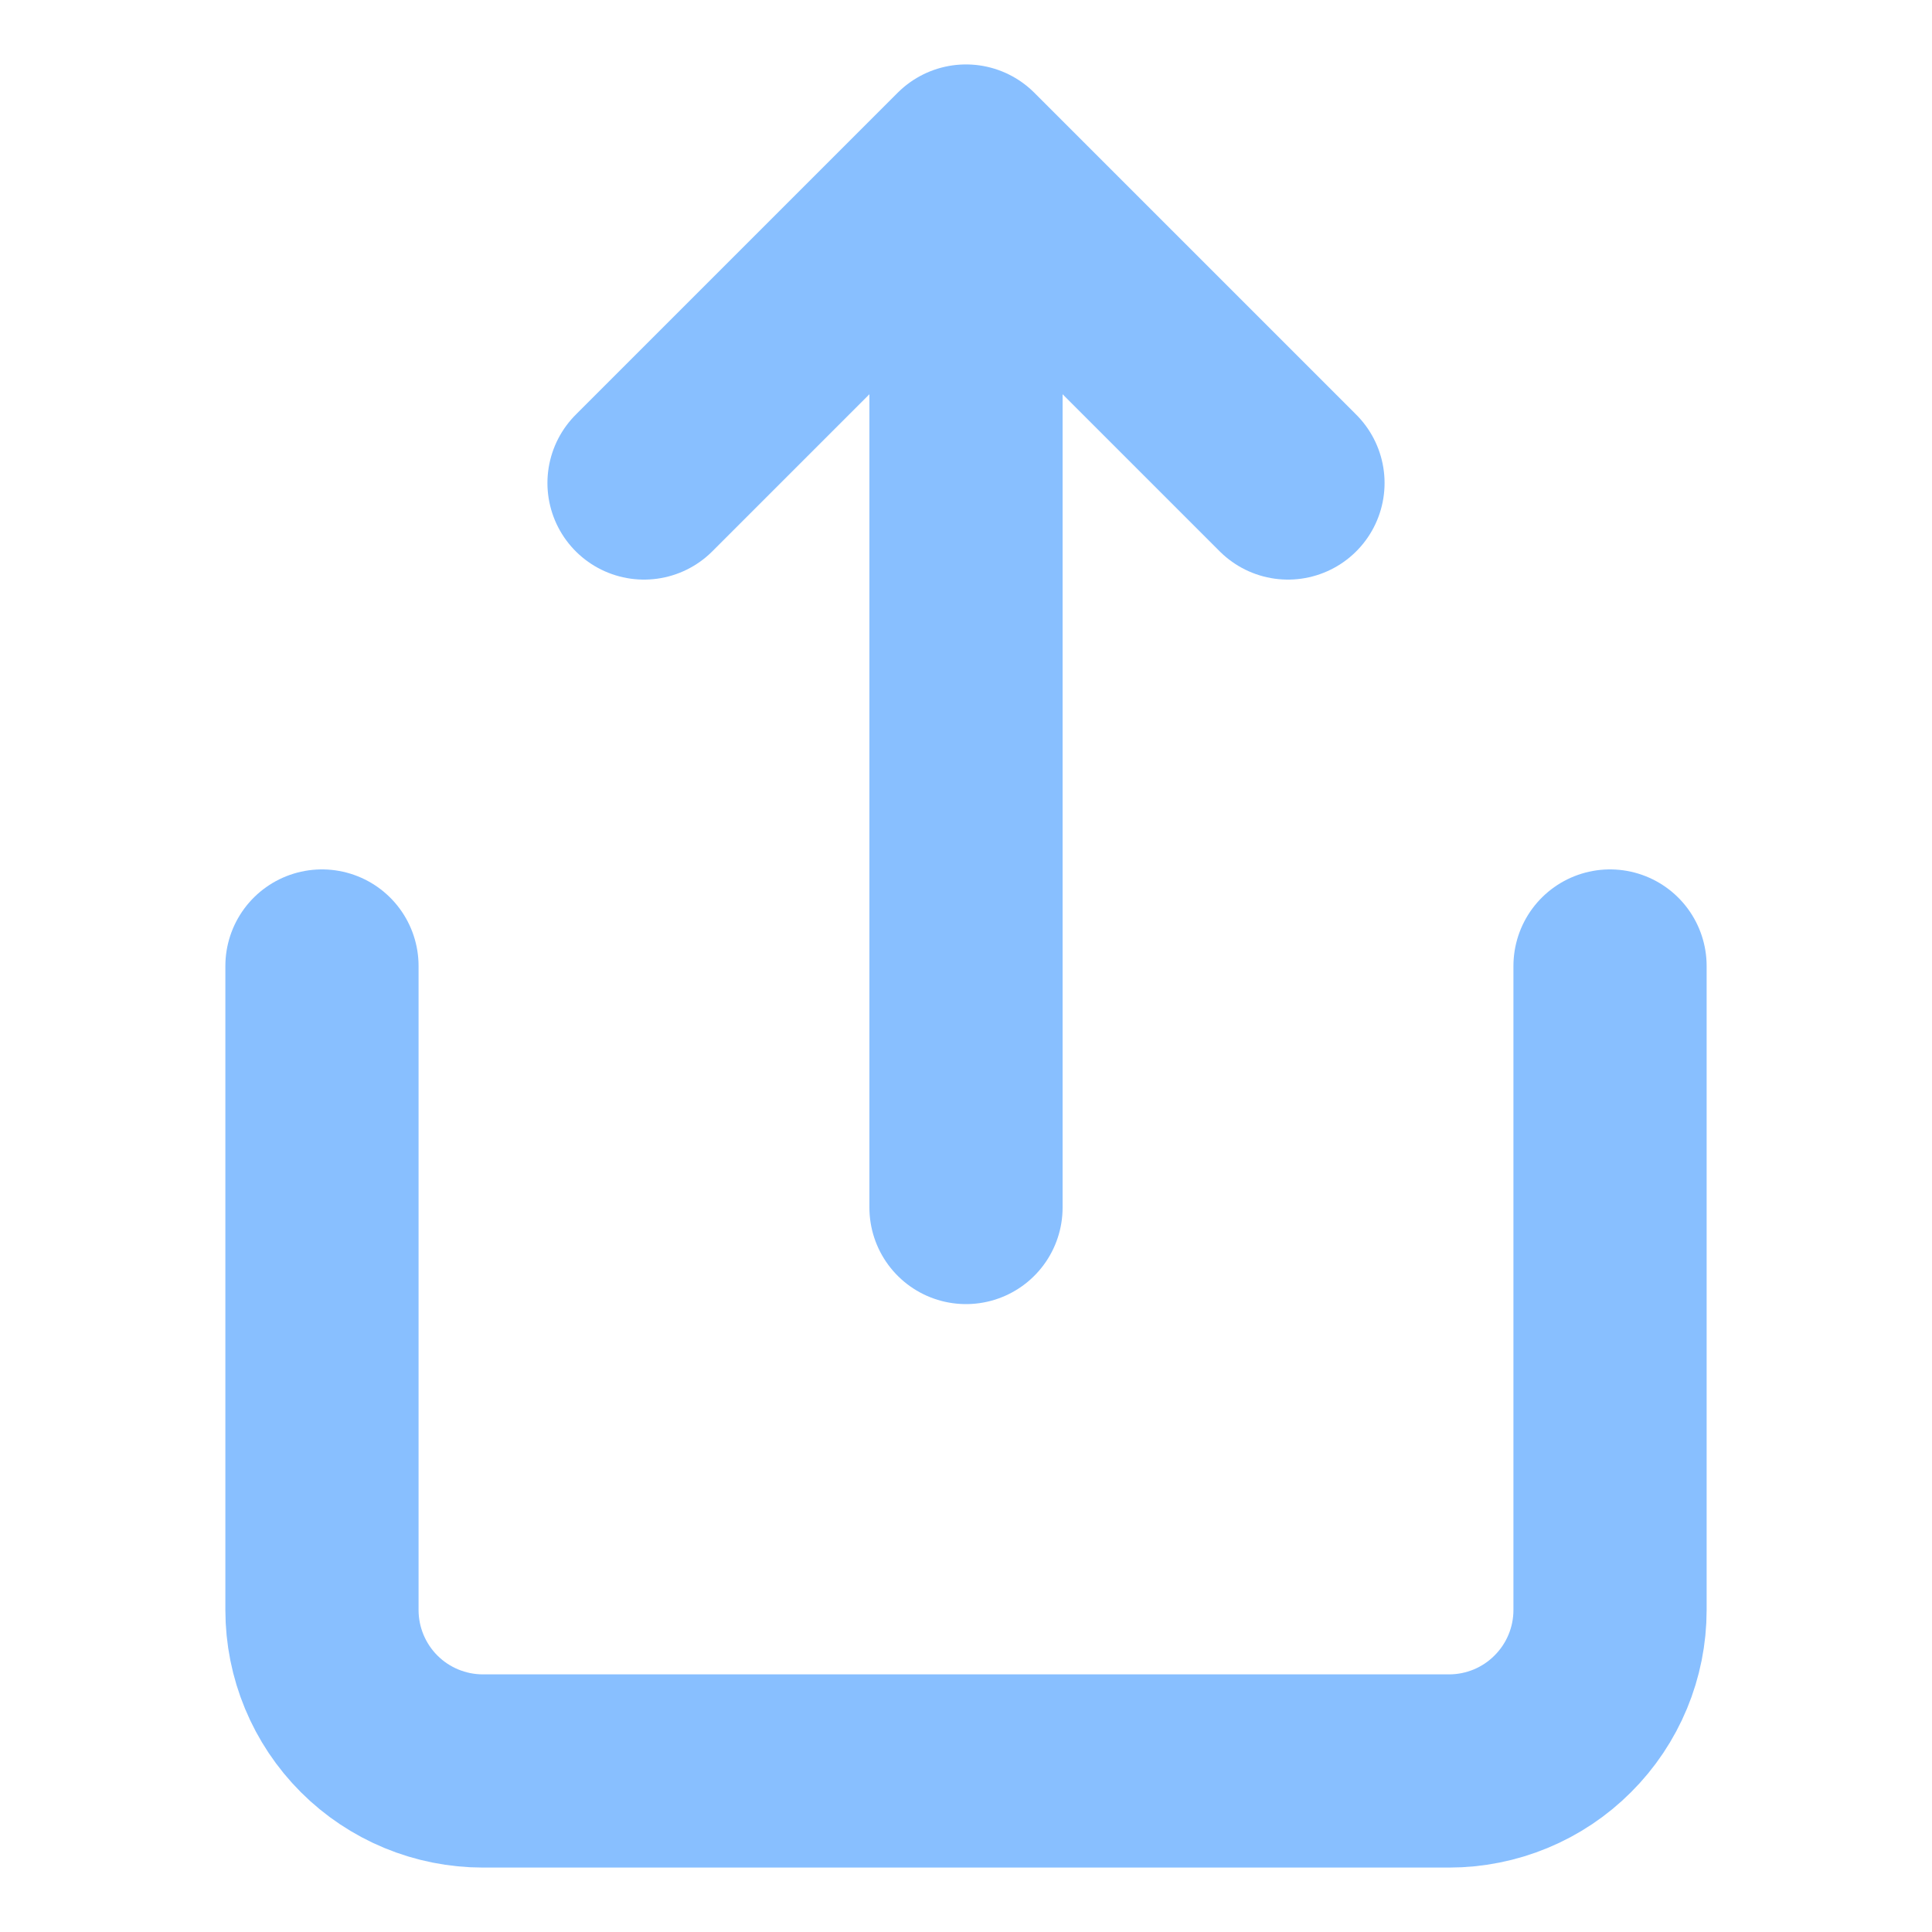
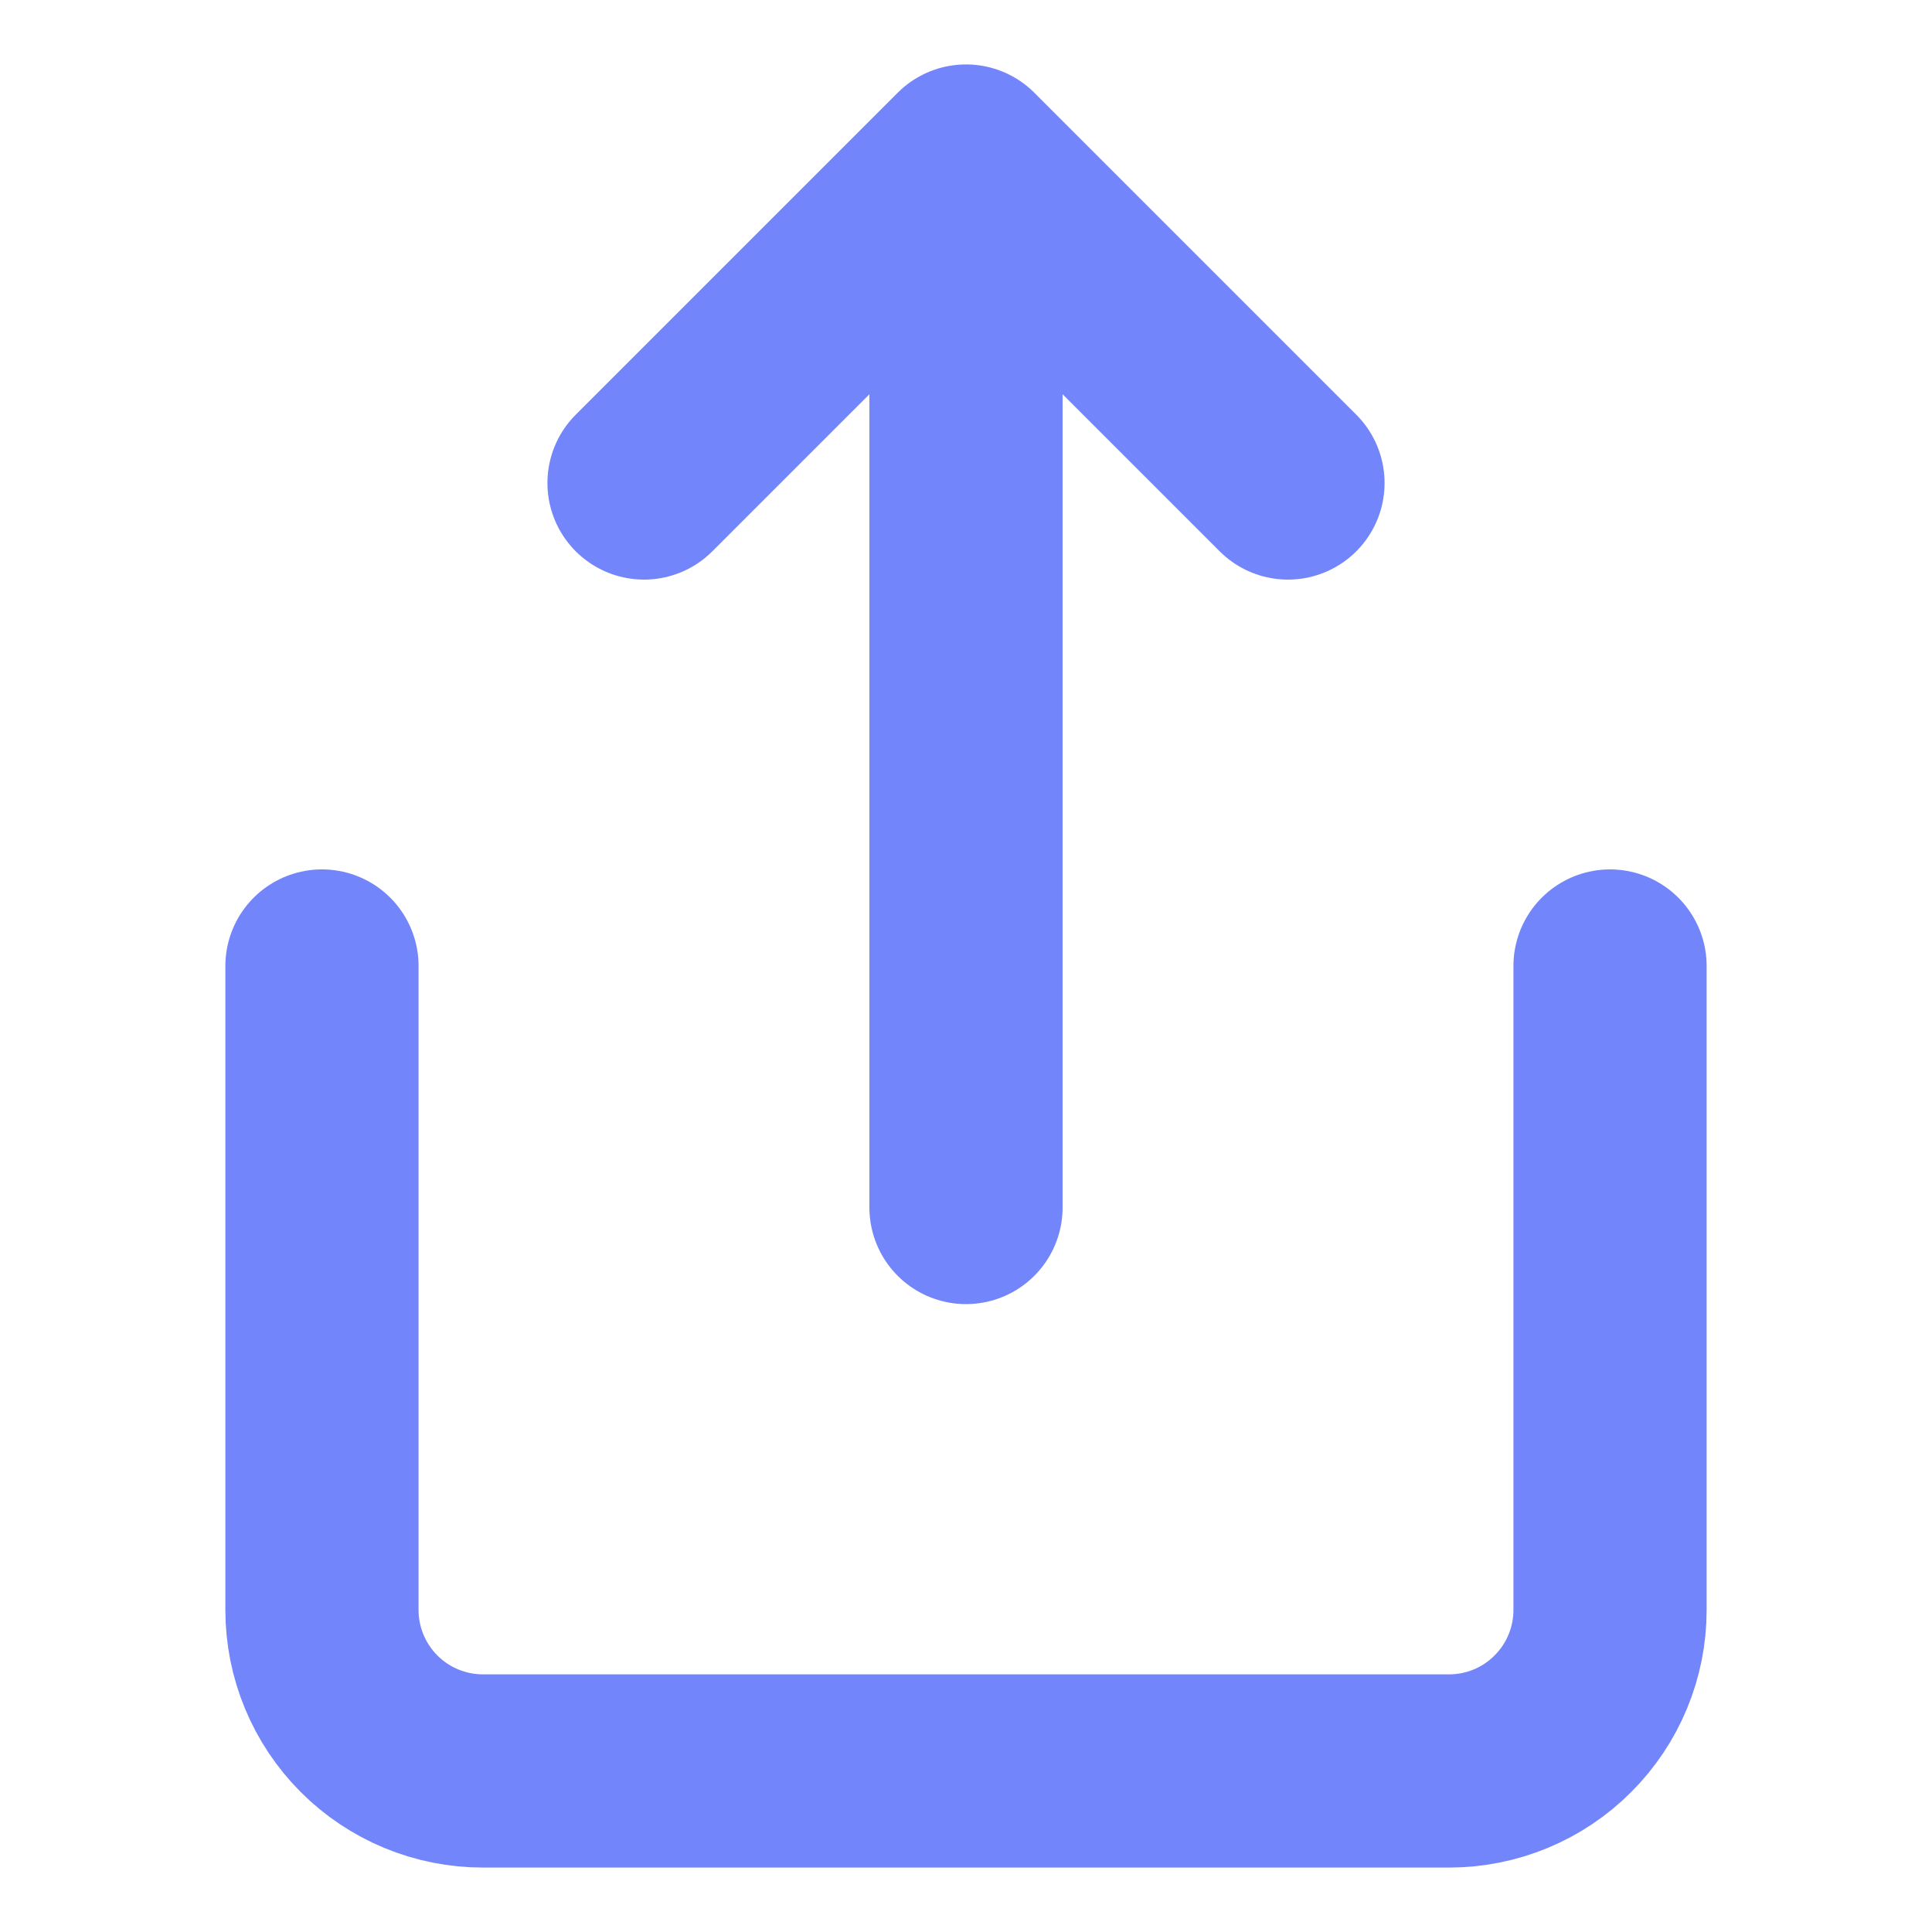
<svg xmlns="http://www.w3.org/2000/svg" width="20" height="20" viewBox="0 0 20 20" fill="none">
-   <path d="M3.333 10V16.667C3.333 17.109 3.509 17.533 3.821 17.845C4.134 18.158 4.558 18.333 5 18.333H15C15.442 18.333 15.866 18.158 16.178 17.845C16.491 17.533 16.667 17.109 16.667 16.667V10M13.333 5L10 1.667M10 1.667L6.667 5M10 1.667L10 12.5" stroke="#88bfff" stroke-width="2" stroke-linecap="round" stroke-linejoin="round" />
+   <path d="M3.333 10V16.667C3.333 17.109 3.509 17.533 3.821 17.845C4.134 18.158 4.558 18.333 5 18.333H15C15.442 18.333 15.866 18.158 16.178 17.845C16.491 17.533 16.667 17.109 16.667 16.667V10M13.333 5L10 1.667M10 1.667L6.667 5M10 1.667L10 12.5" stroke="#7385fa" stroke-width="2" stroke-linecap="round" stroke-linejoin="round" />
</svg>
